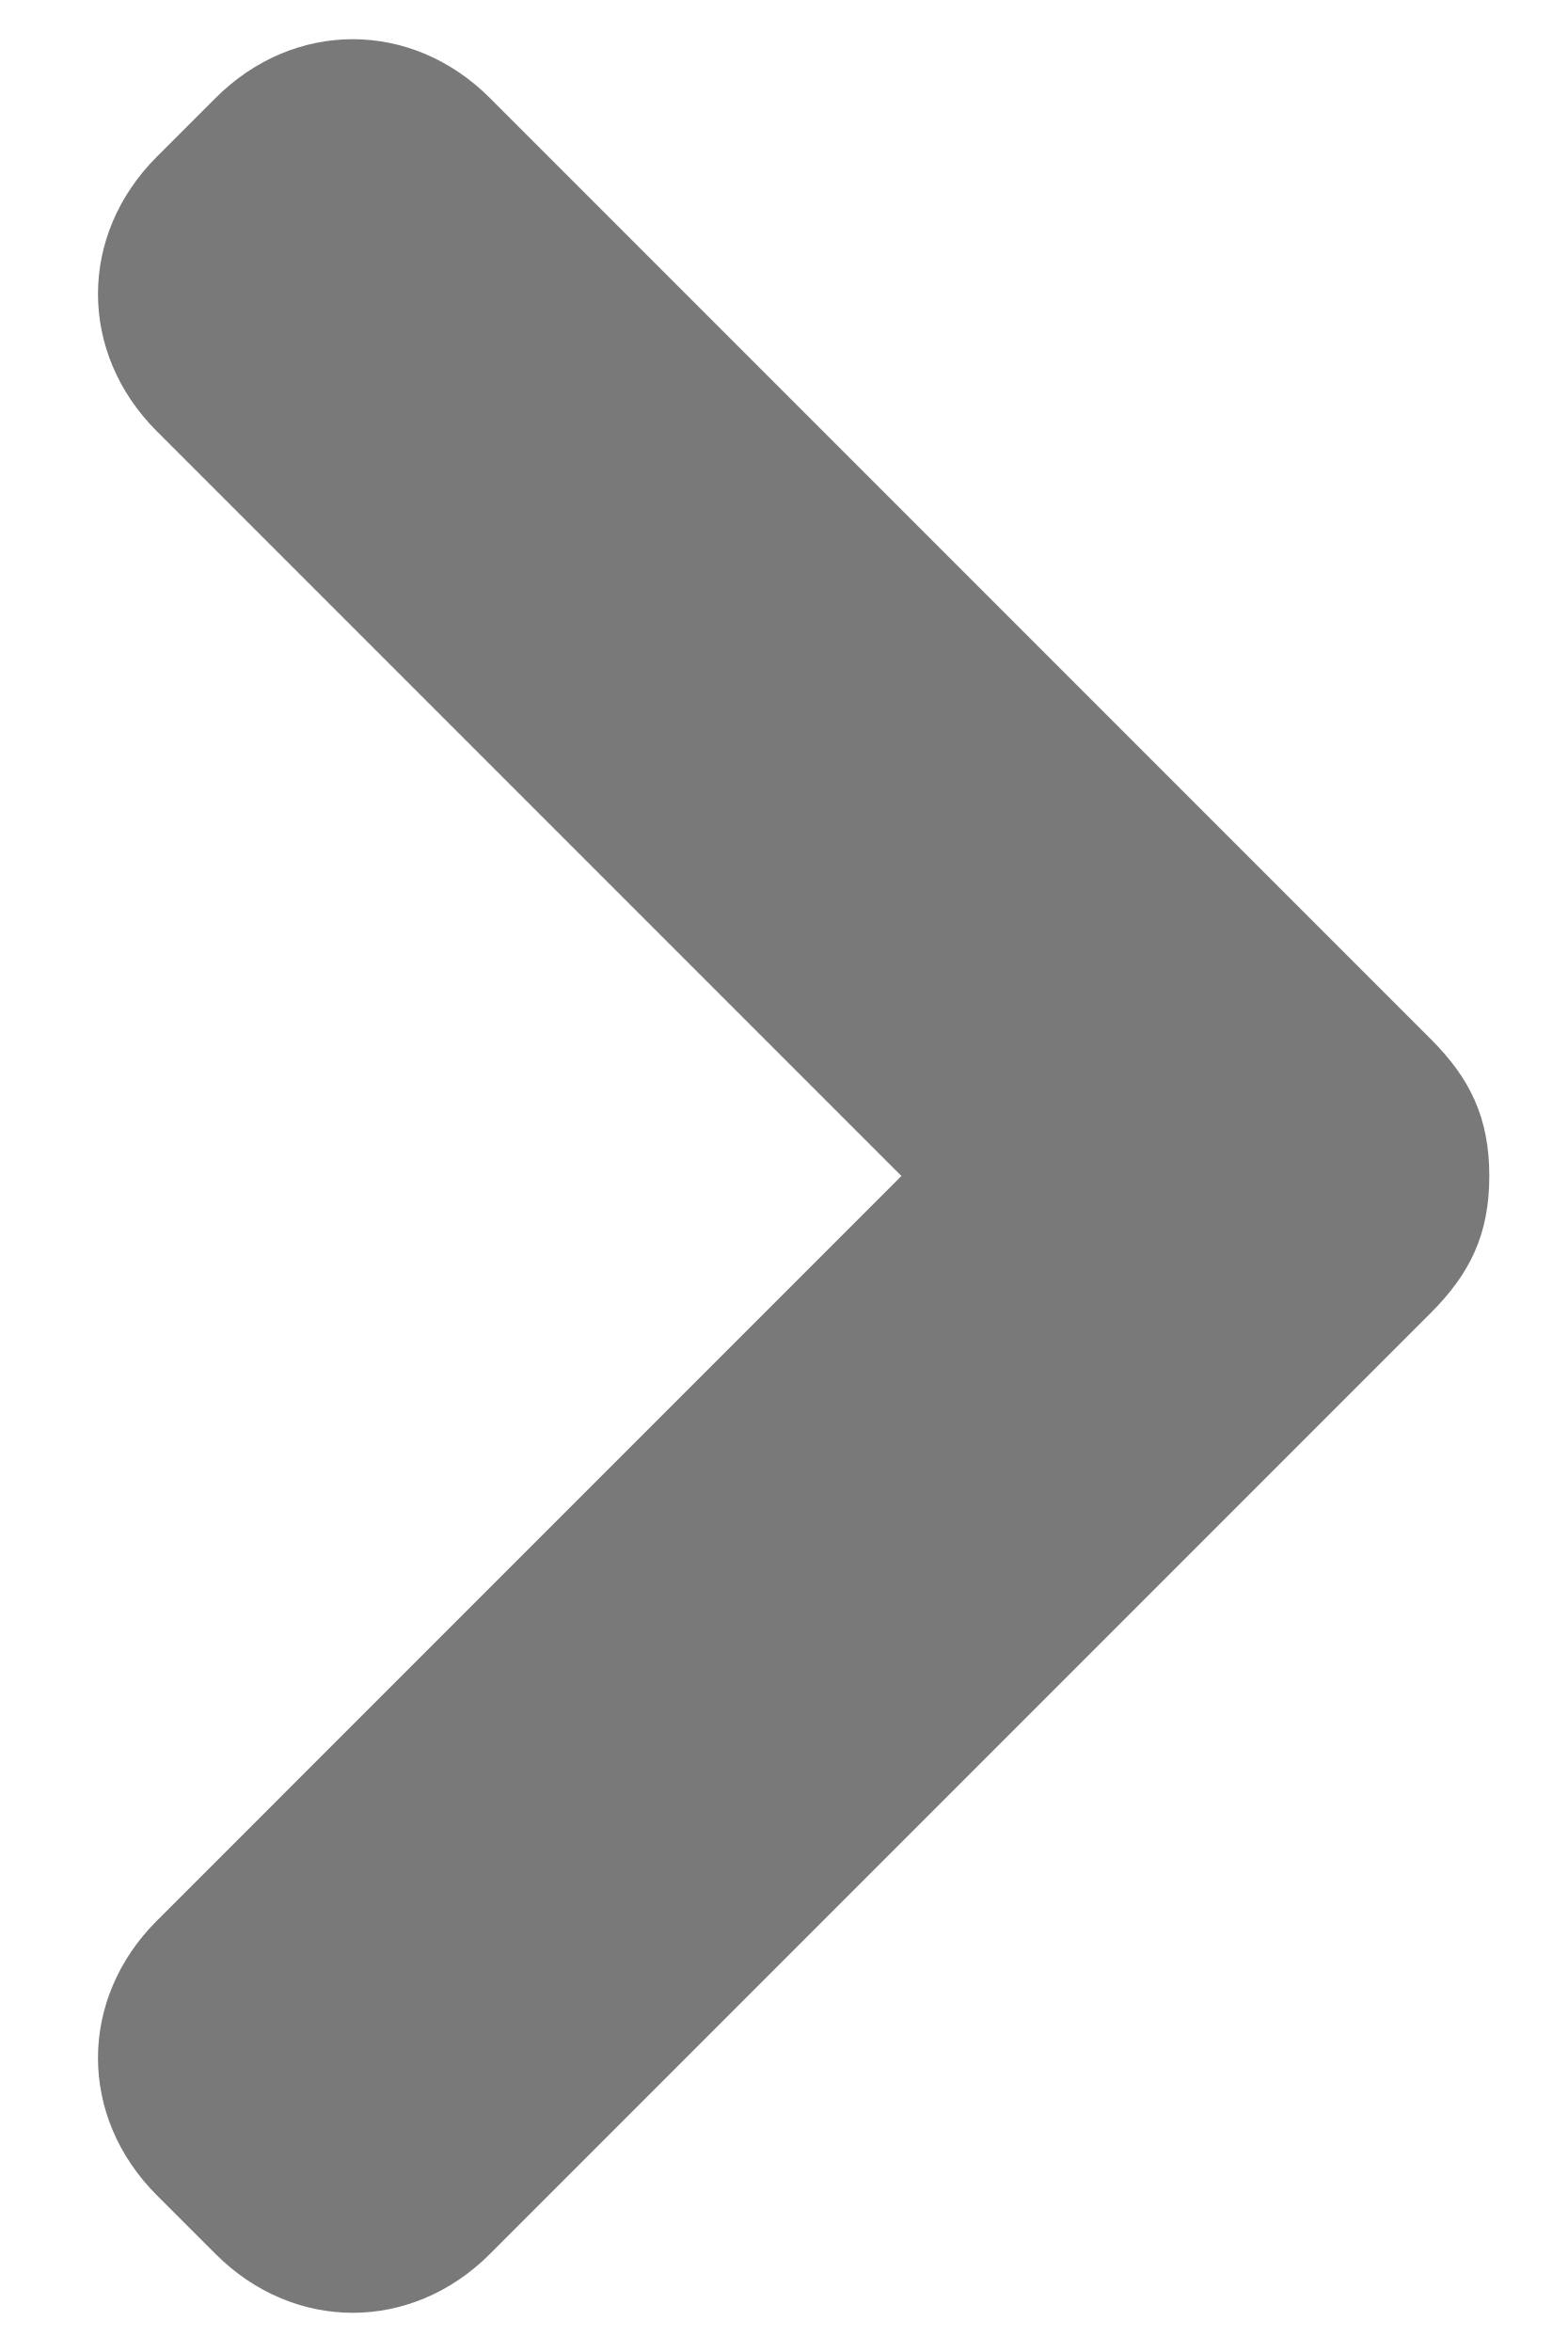
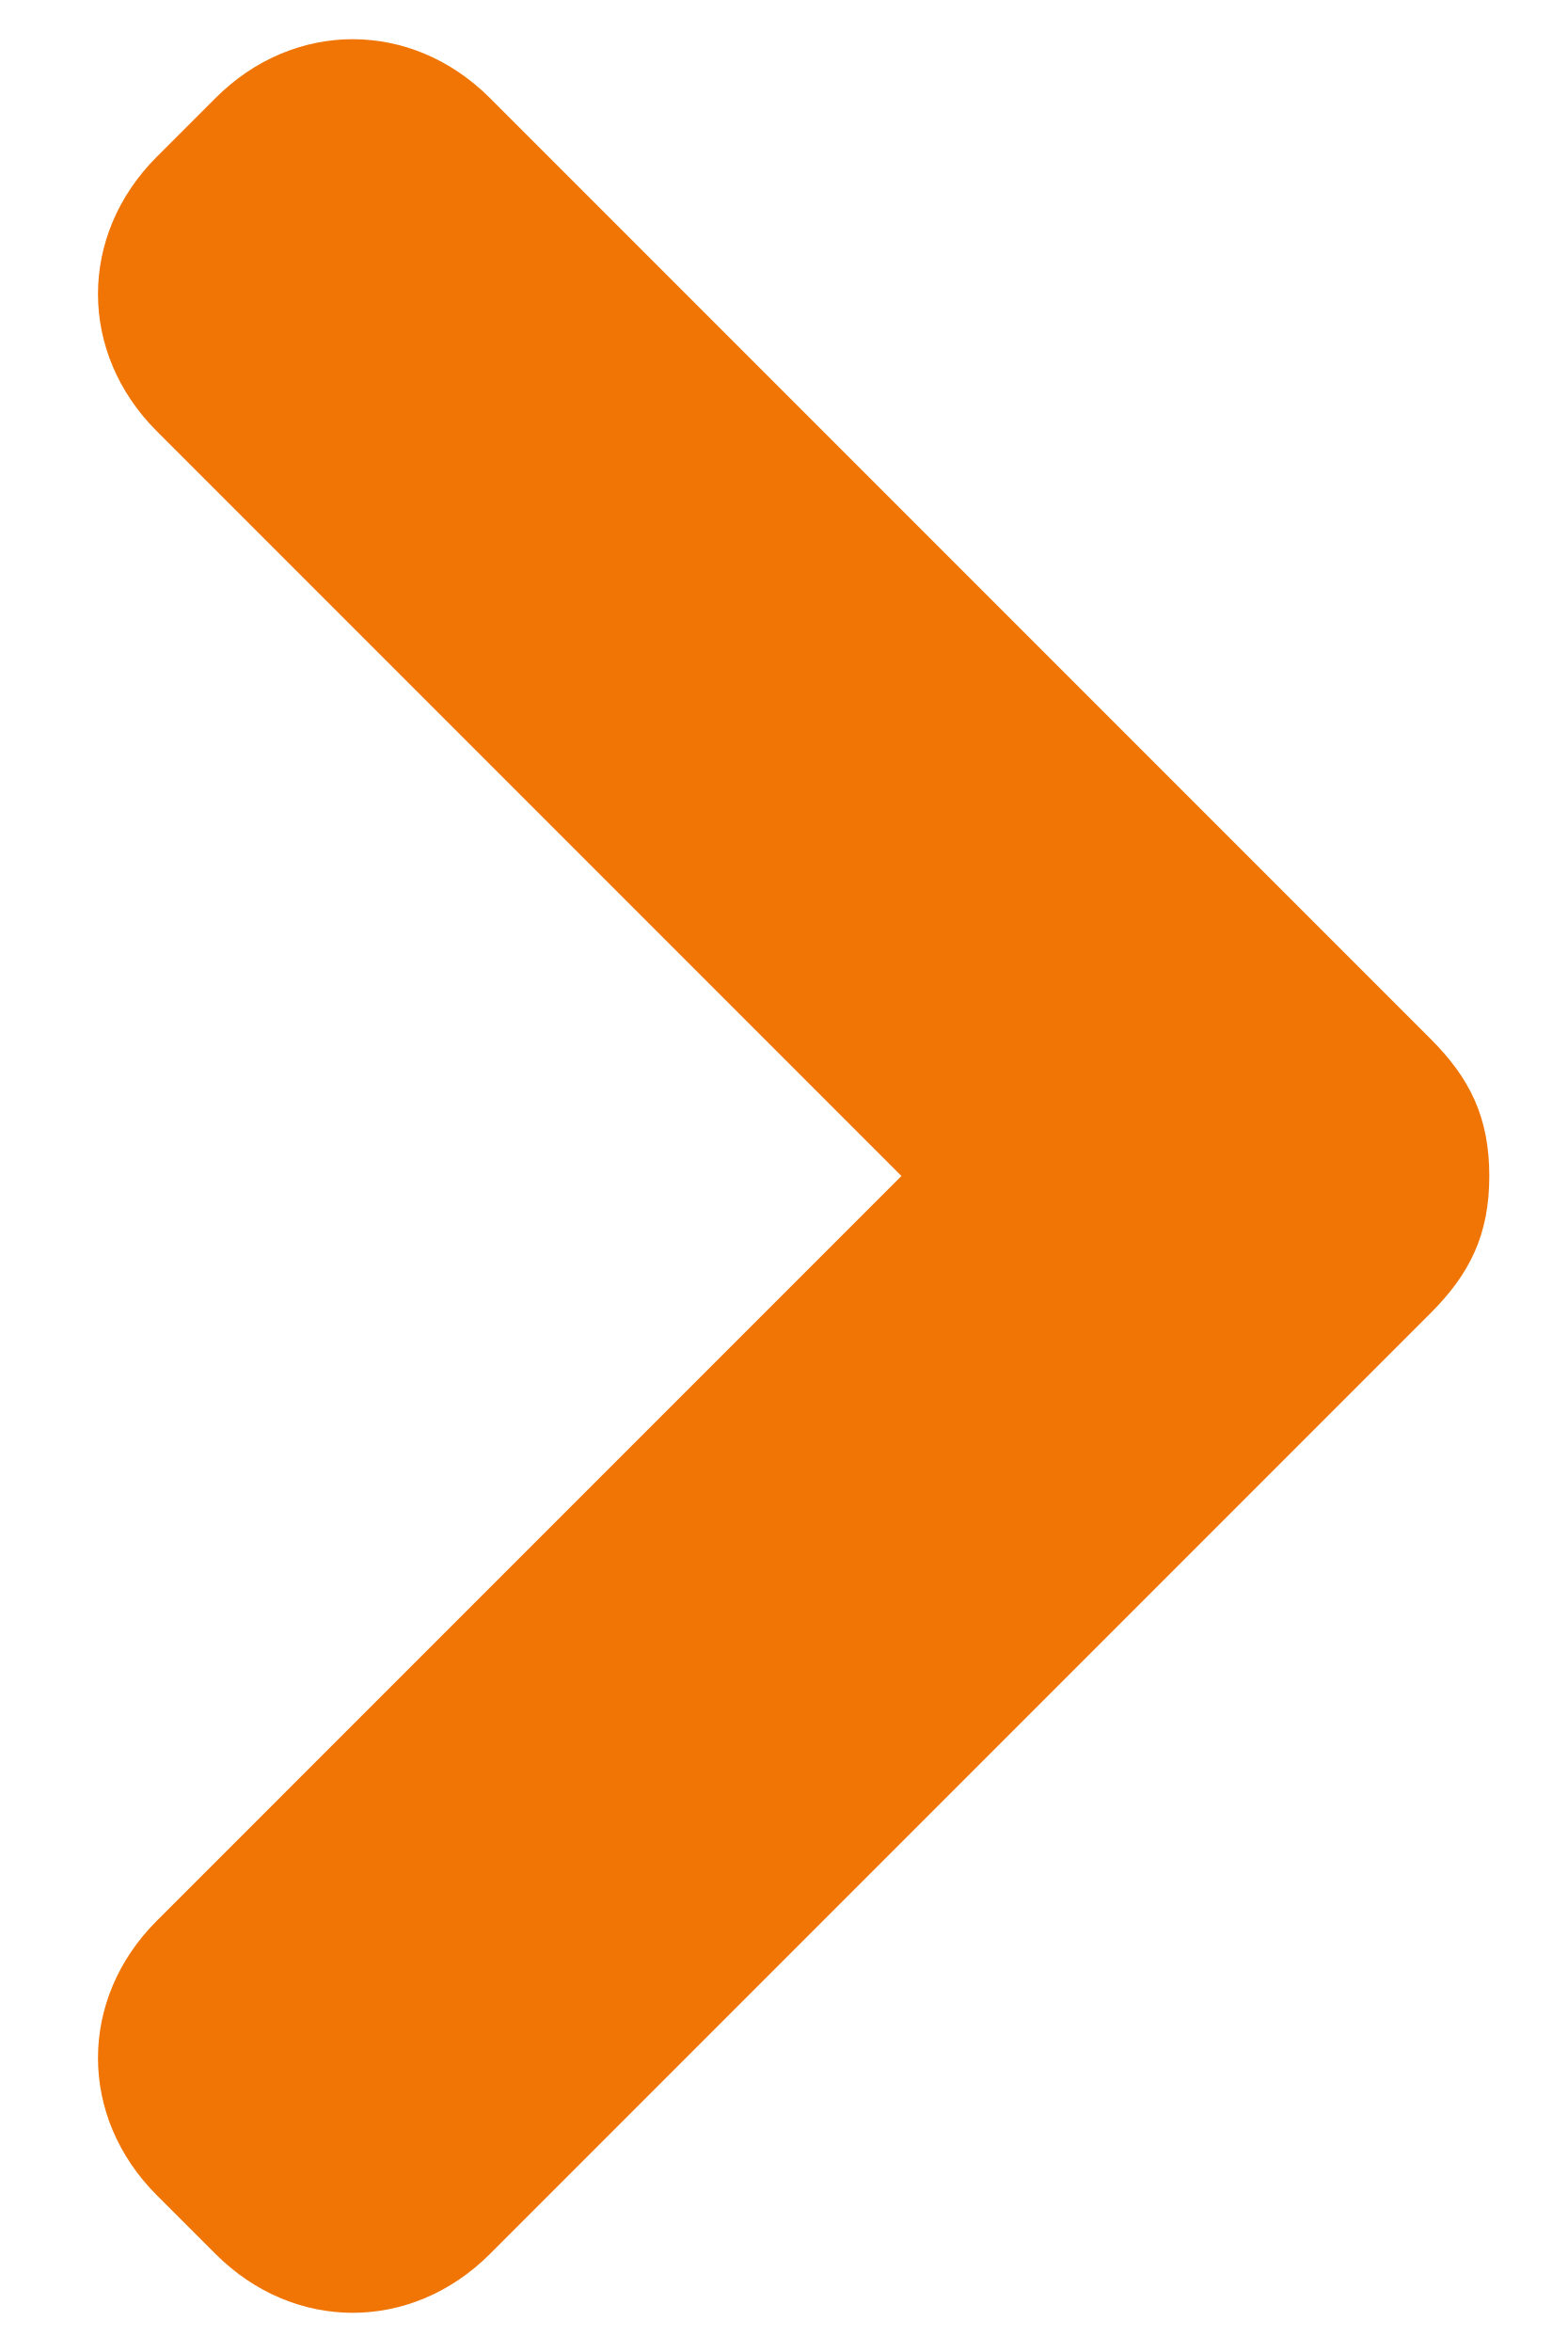
<svg xmlns="http://www.w3.org/2000/svg" version="1.1" id="Слой_1" x="0px" y="0px" width="8px" height="12px" viewBox="0 0 8 12" enable-background="new 0 0 8 12" xml:space="preserve">
-   <path fill="#797979" d="M4.6,6L0.8,2.2c-0.4-0.4-0.4-1,0-1.4l0.3-0.3c0.4-0.4,1-0.4,1.4,0L7,5l0,0l0.3,0.3C7.5,5.5,7.6,5.7,7.6,6  c0,0.3-0.1,0.5-0.3,0.7L7,7l0,0l-4.5,4.5c-0.4,0.4-1,0.4-1.4,0l-0.3-0.3c-0.4-0.4-0.4-1,0-1.4L4.6,6z" />
+   <path fill="#f17504" d="M4.6,6L0.8,2.2c-0.4-0.4-0.4-1,0-1.4l0.3-0.3c0.4-0.4,1-0.4,1.4,0L7,5l0,0l0.3,0.3C7.5,5.5,7.6,5.7,7.6,6  c0,0.3-0.1,0.5-0.3,0.7L7,7l0,0l-4.5,4.5c-0.4,0.4-1,0.4-1.4,0l-0.3-0.3c-0.4-0.4-0.4-1,0-1.4L4.6,6z" />
</svg>
